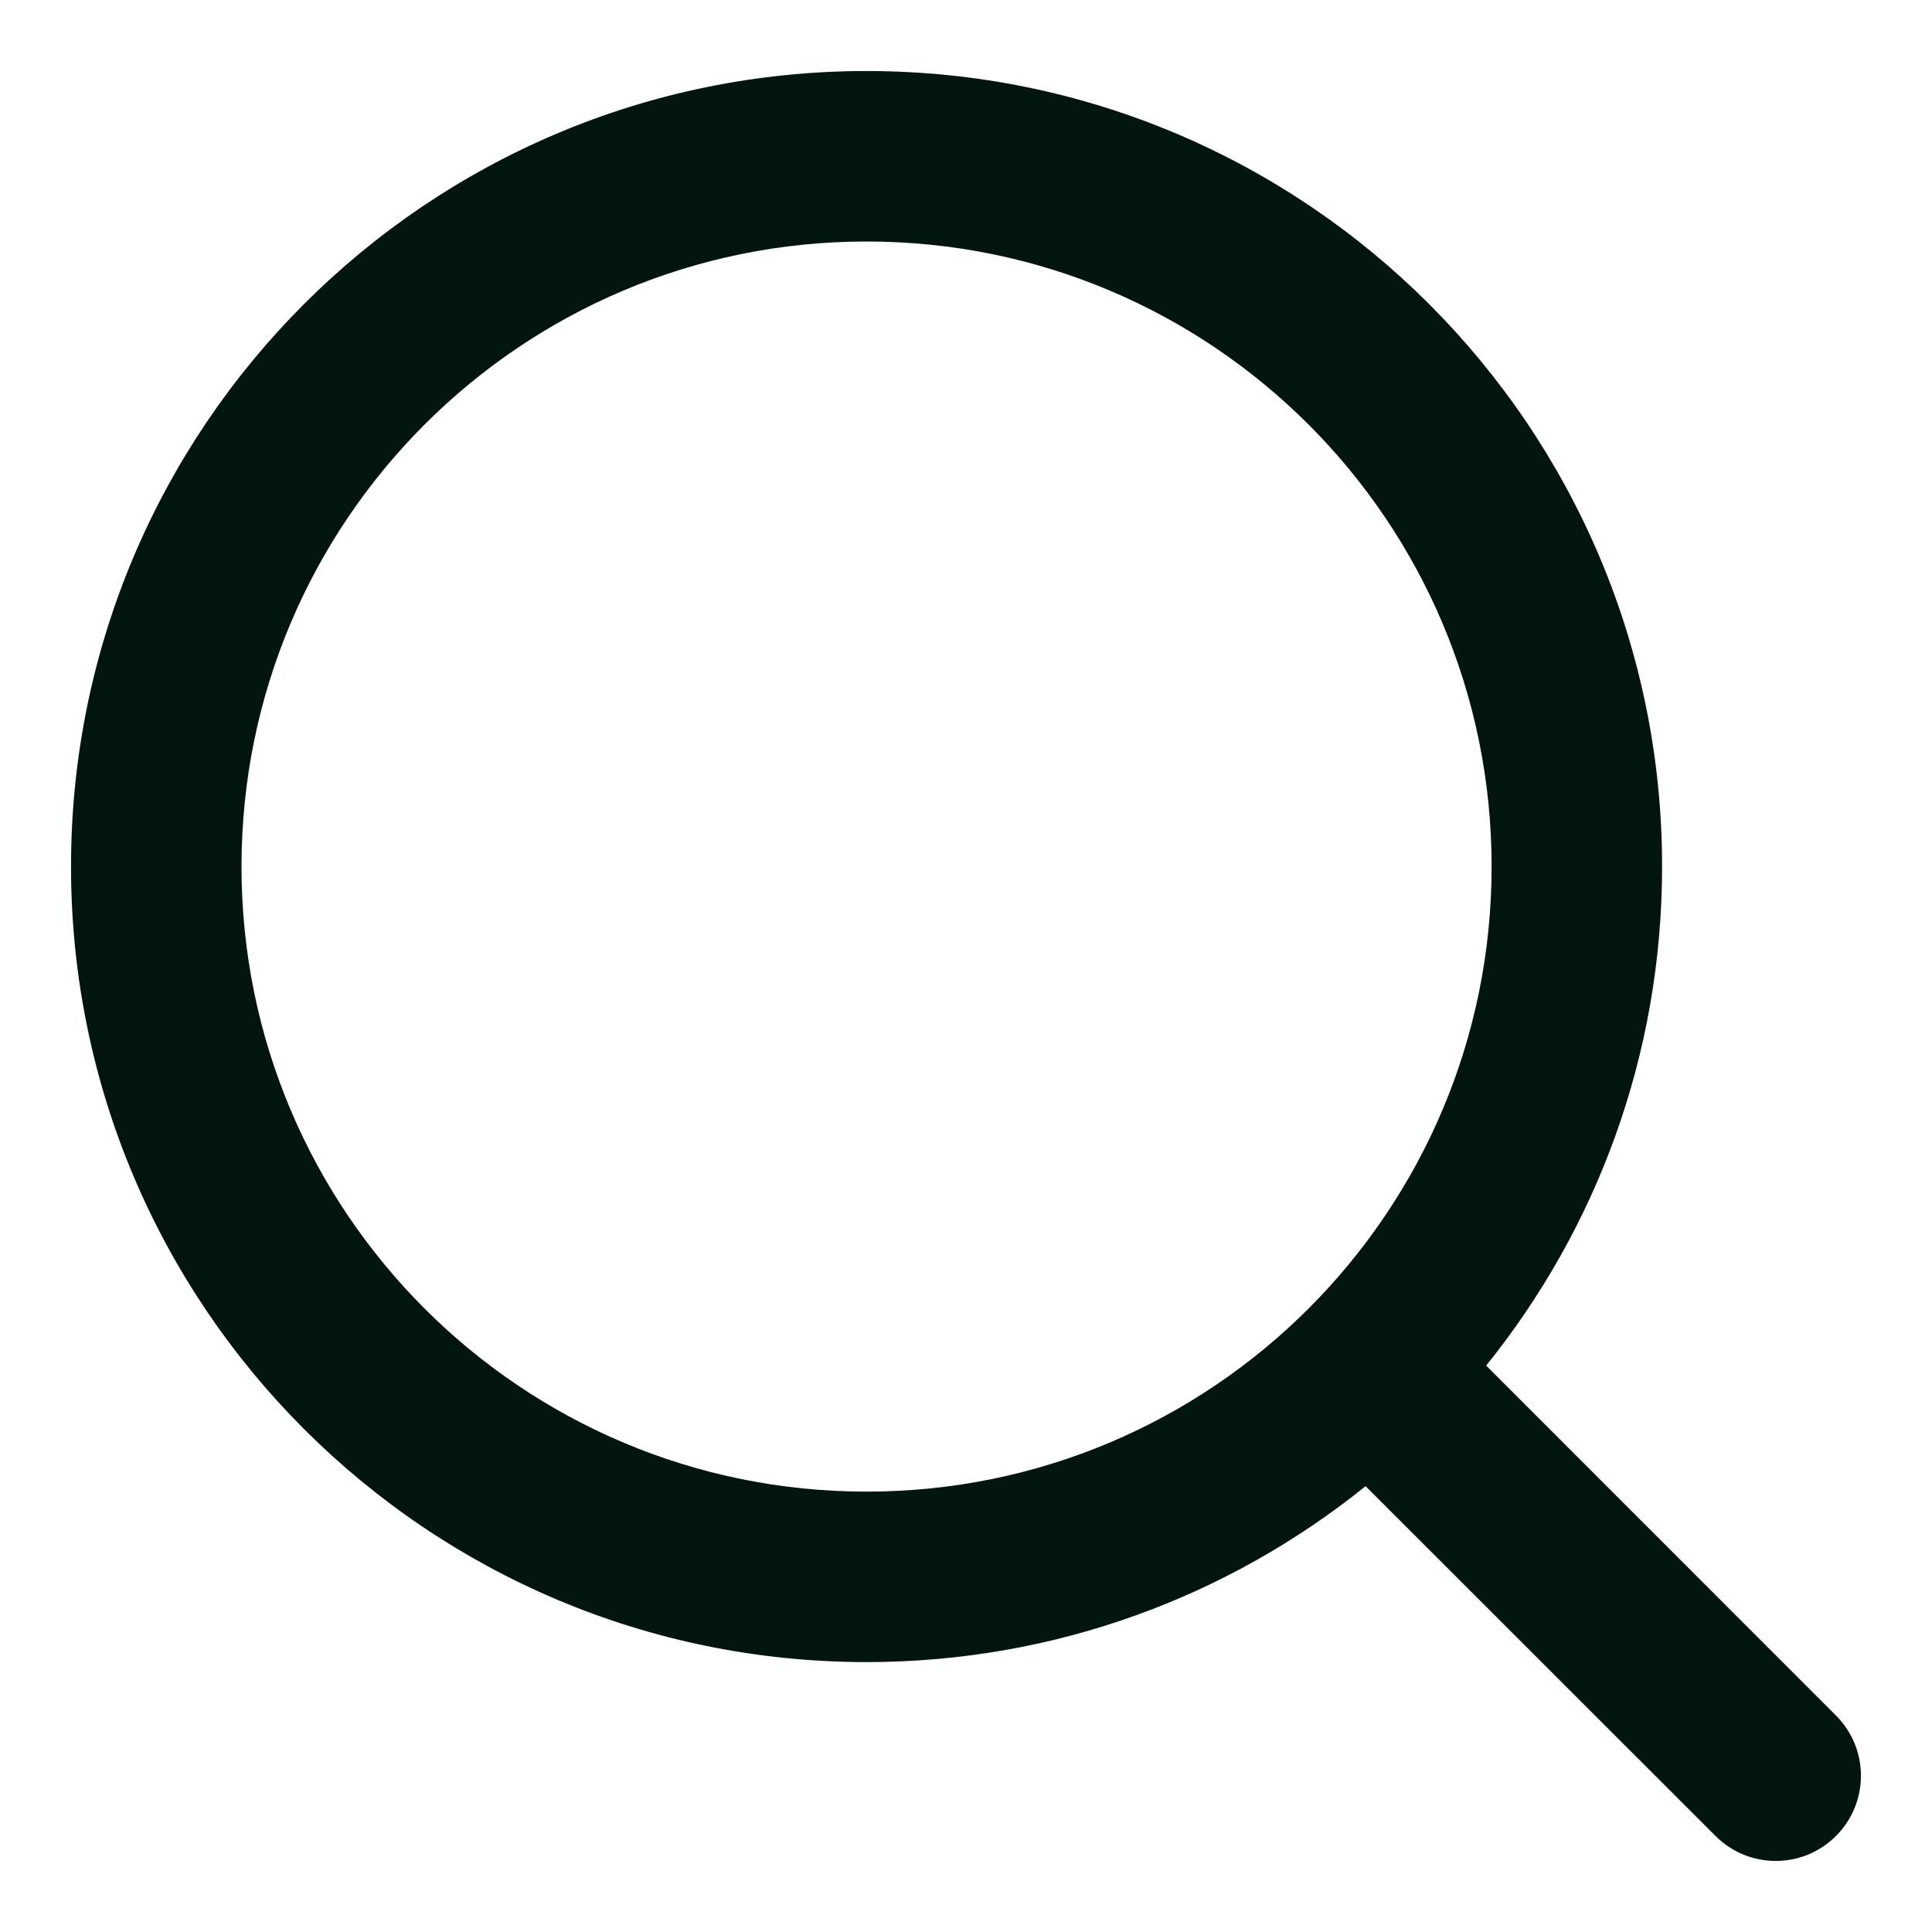
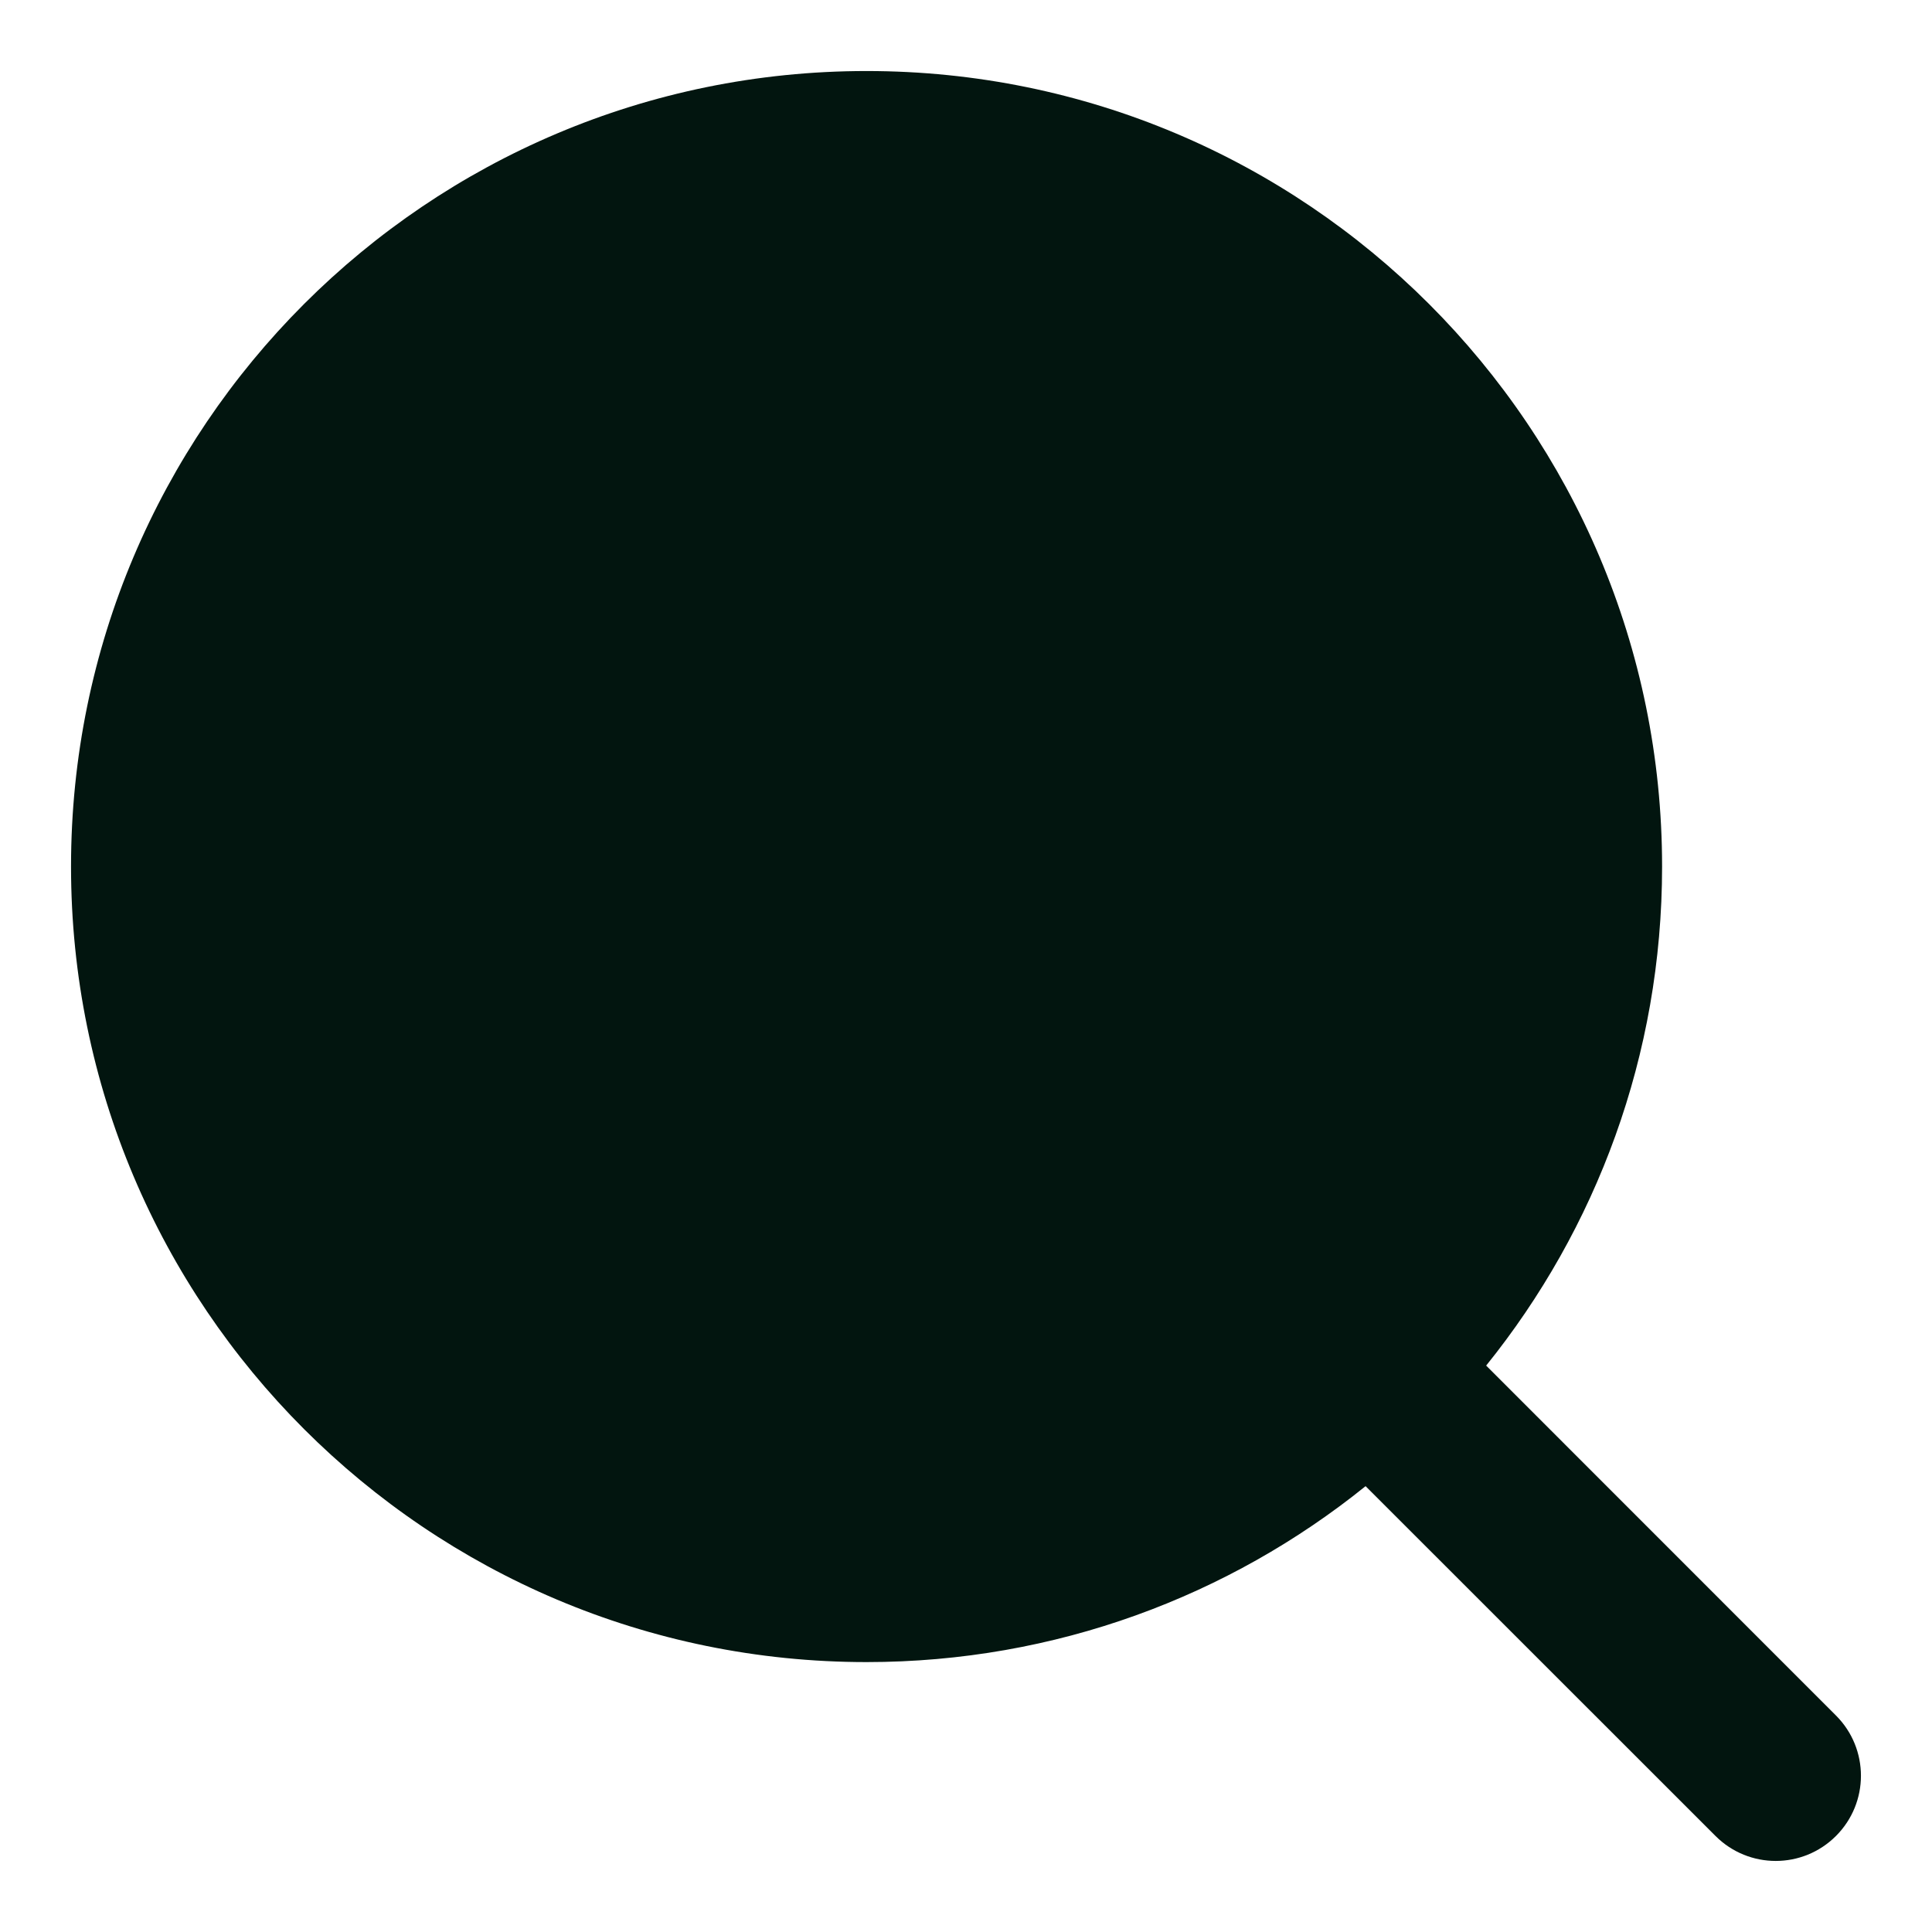
<svg xmlns="http://www.w3.org/2000/svg" width="17" height="17" viewBox="0 0 17 17" fill="none">
-   <path fill-rule="evenodd" clip-rule="evenodd" d="M13.125 7.625C13.125 10.663 10.663 13.125 7.625 13.125C4.587 13.125 2.125 10.663 2.125 7.625C2.125 4.587 4.587 2.125 7.625 2.125C10.663 2.125 13.125 4.587 13.125 7.625ZM12.016 13.077C10.815 14.045 9.288 14.625 7.625 14.625C3.759 14.625 0.625 11.491 0.625 7.625C0.625 3.759 3.759 0.625 7.625 0.625C11.491 0.625 14.625 3.759 14.625 7.625C14.625 9.288 14.045 10.815 13.077 12.016L16.155 15.095C16.448 15.388 16.448 15.862 16.155 16.155C15.862 16.448 15.388 16.448 15.095 16.155L12.016 13.077Z" fill="#02150F" />
+   <path fillRule="evenodd" clipRule="evenodd" d="M13.125 7.625C13.125 10.663 10.663 13.125 7.625 13.125C4.587 13.125 2.125 10.663 2.125 7.625C2.125 4.587 4.587 2.125 7.625 2.125C10.663 2.125 13.125 4.587 13.125 7.625ZM12.016 13.077C10.815 14.045 9.288 14.625 7.625 14.625C3.759 14.625 0.625 11.491 0.625 7.625C0.625 3.759 3.759 0.625 7.625 0.625C11.491 0.625 14.625 3.759 14.625 7.625C14.625 9.288 14.045 10.815 13.077 12.016L16.155 15.095C16.448 15.388 16.448 15.862 16.155 16.155C15.862 16.448 15.388 16.448 15.095 16.155L12.016 13.077Z" fill="#02150F" />
</svg>
